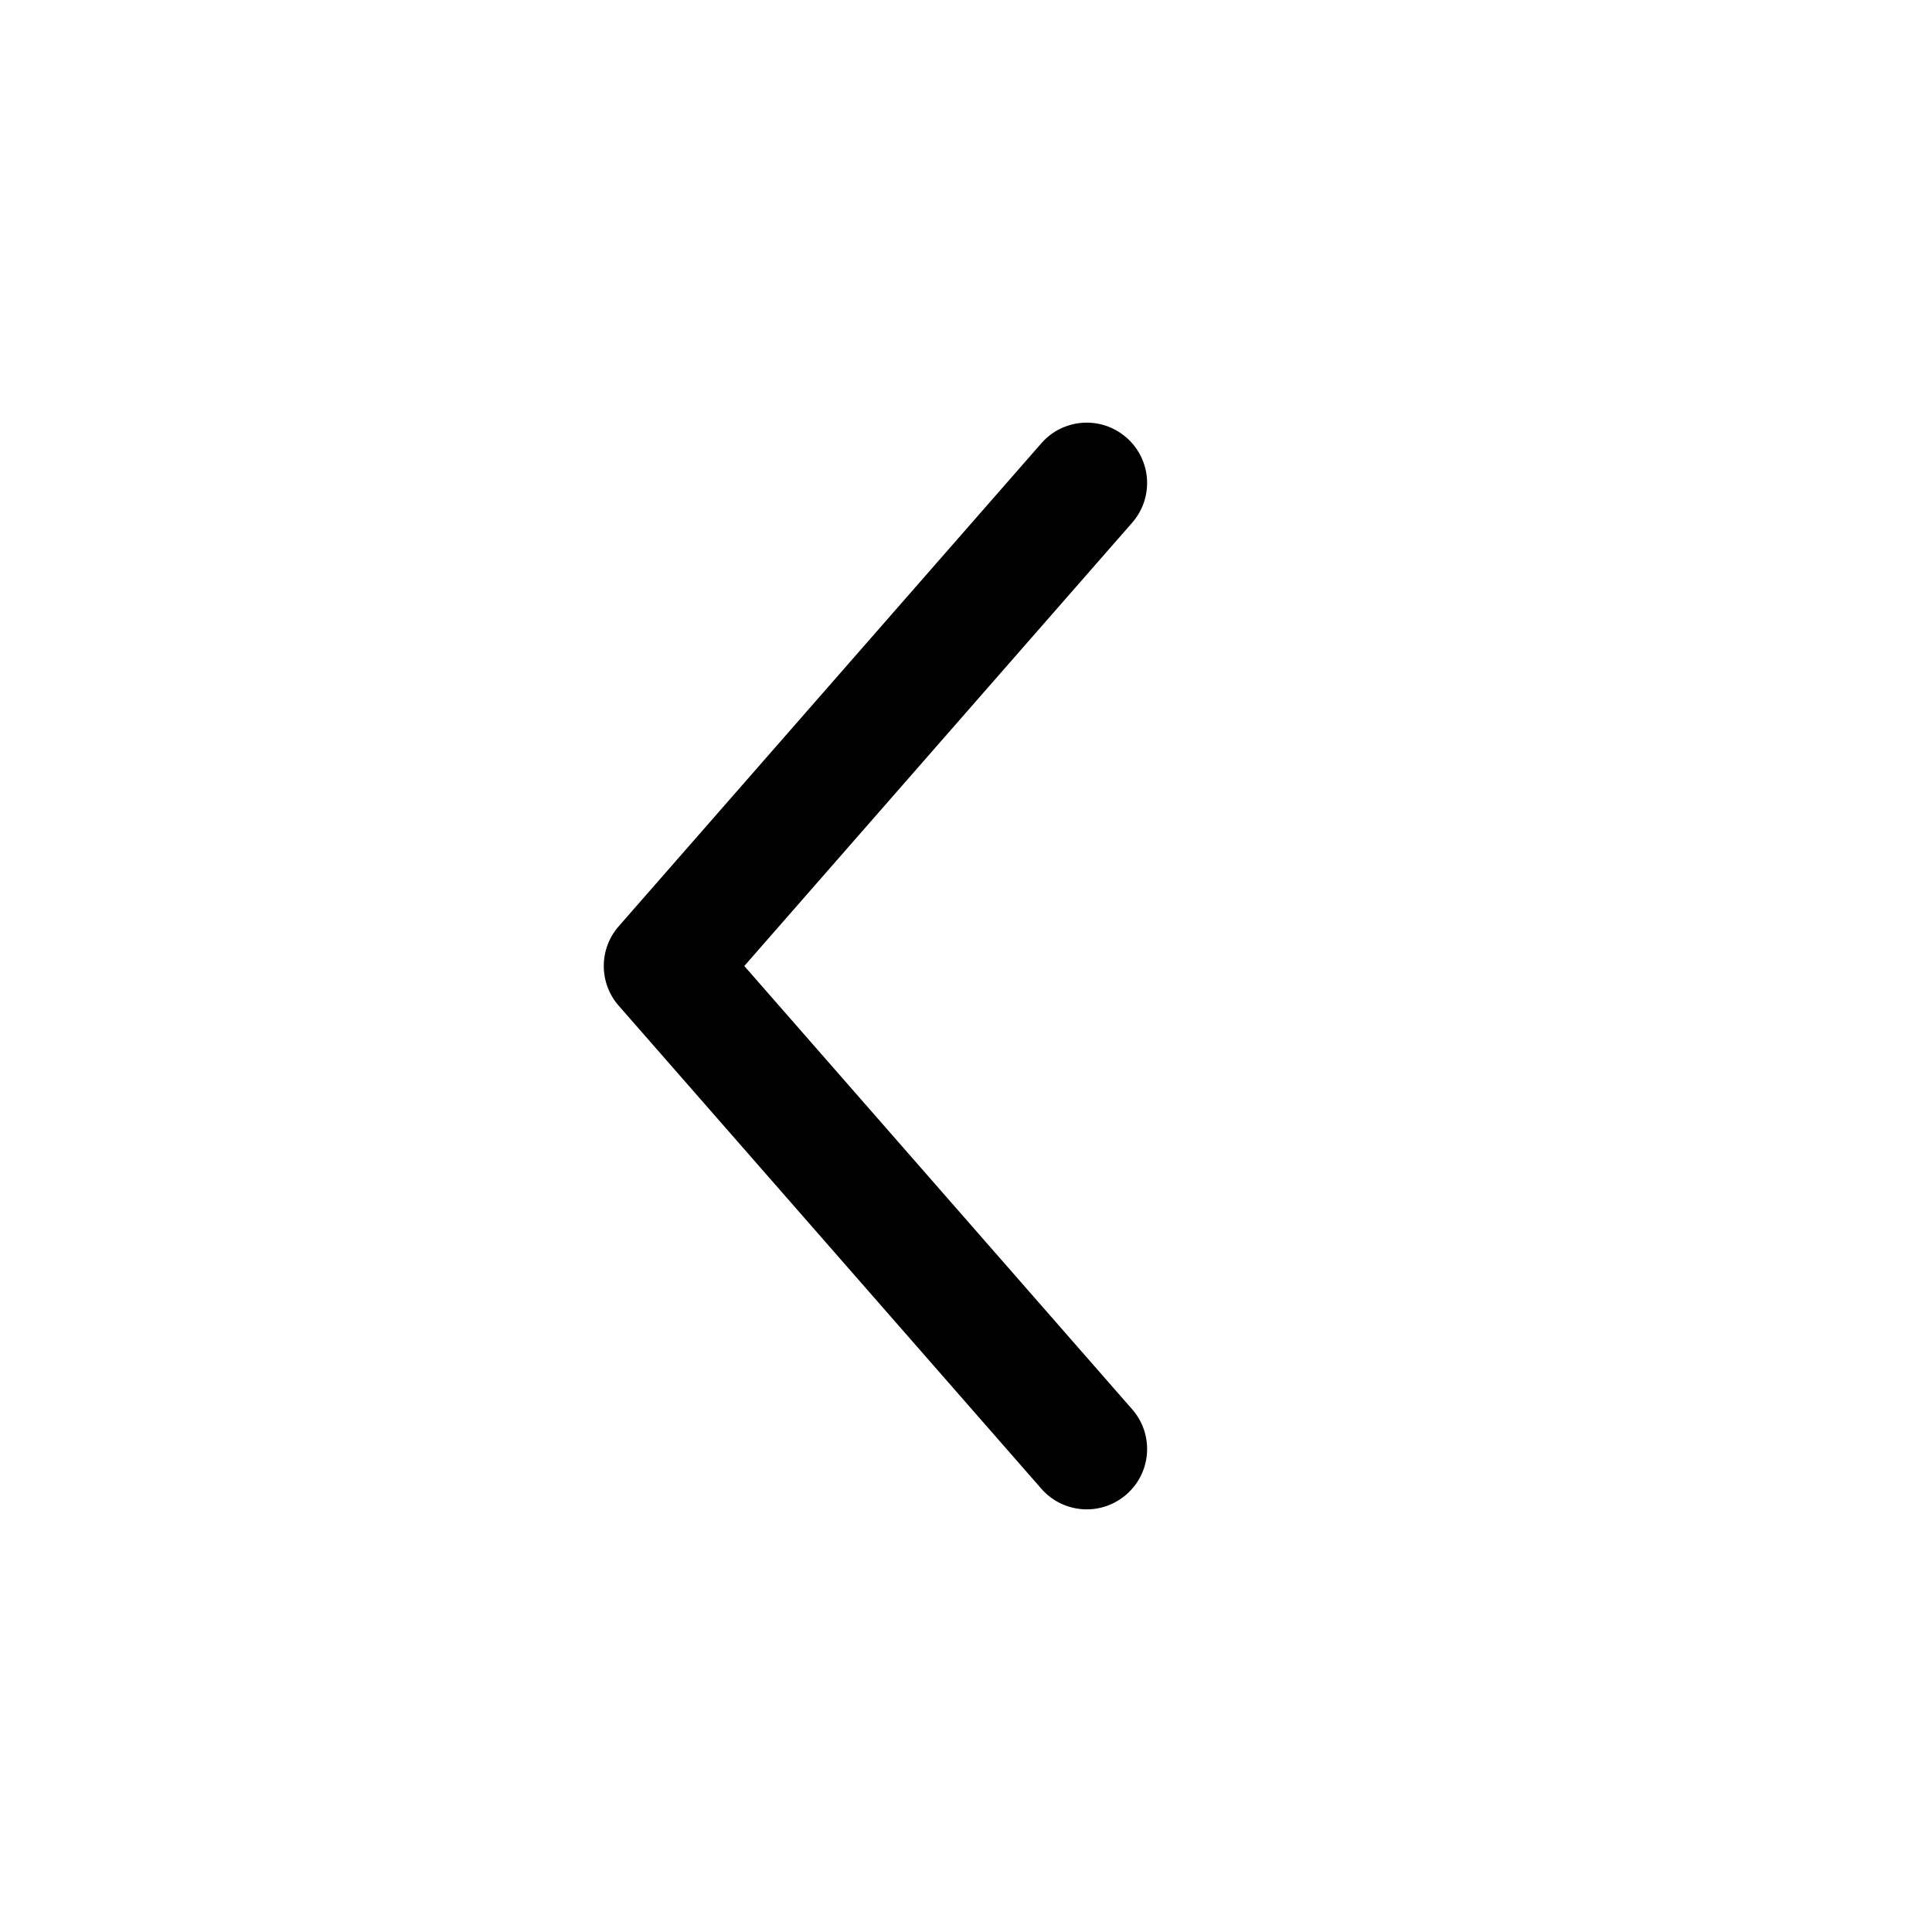
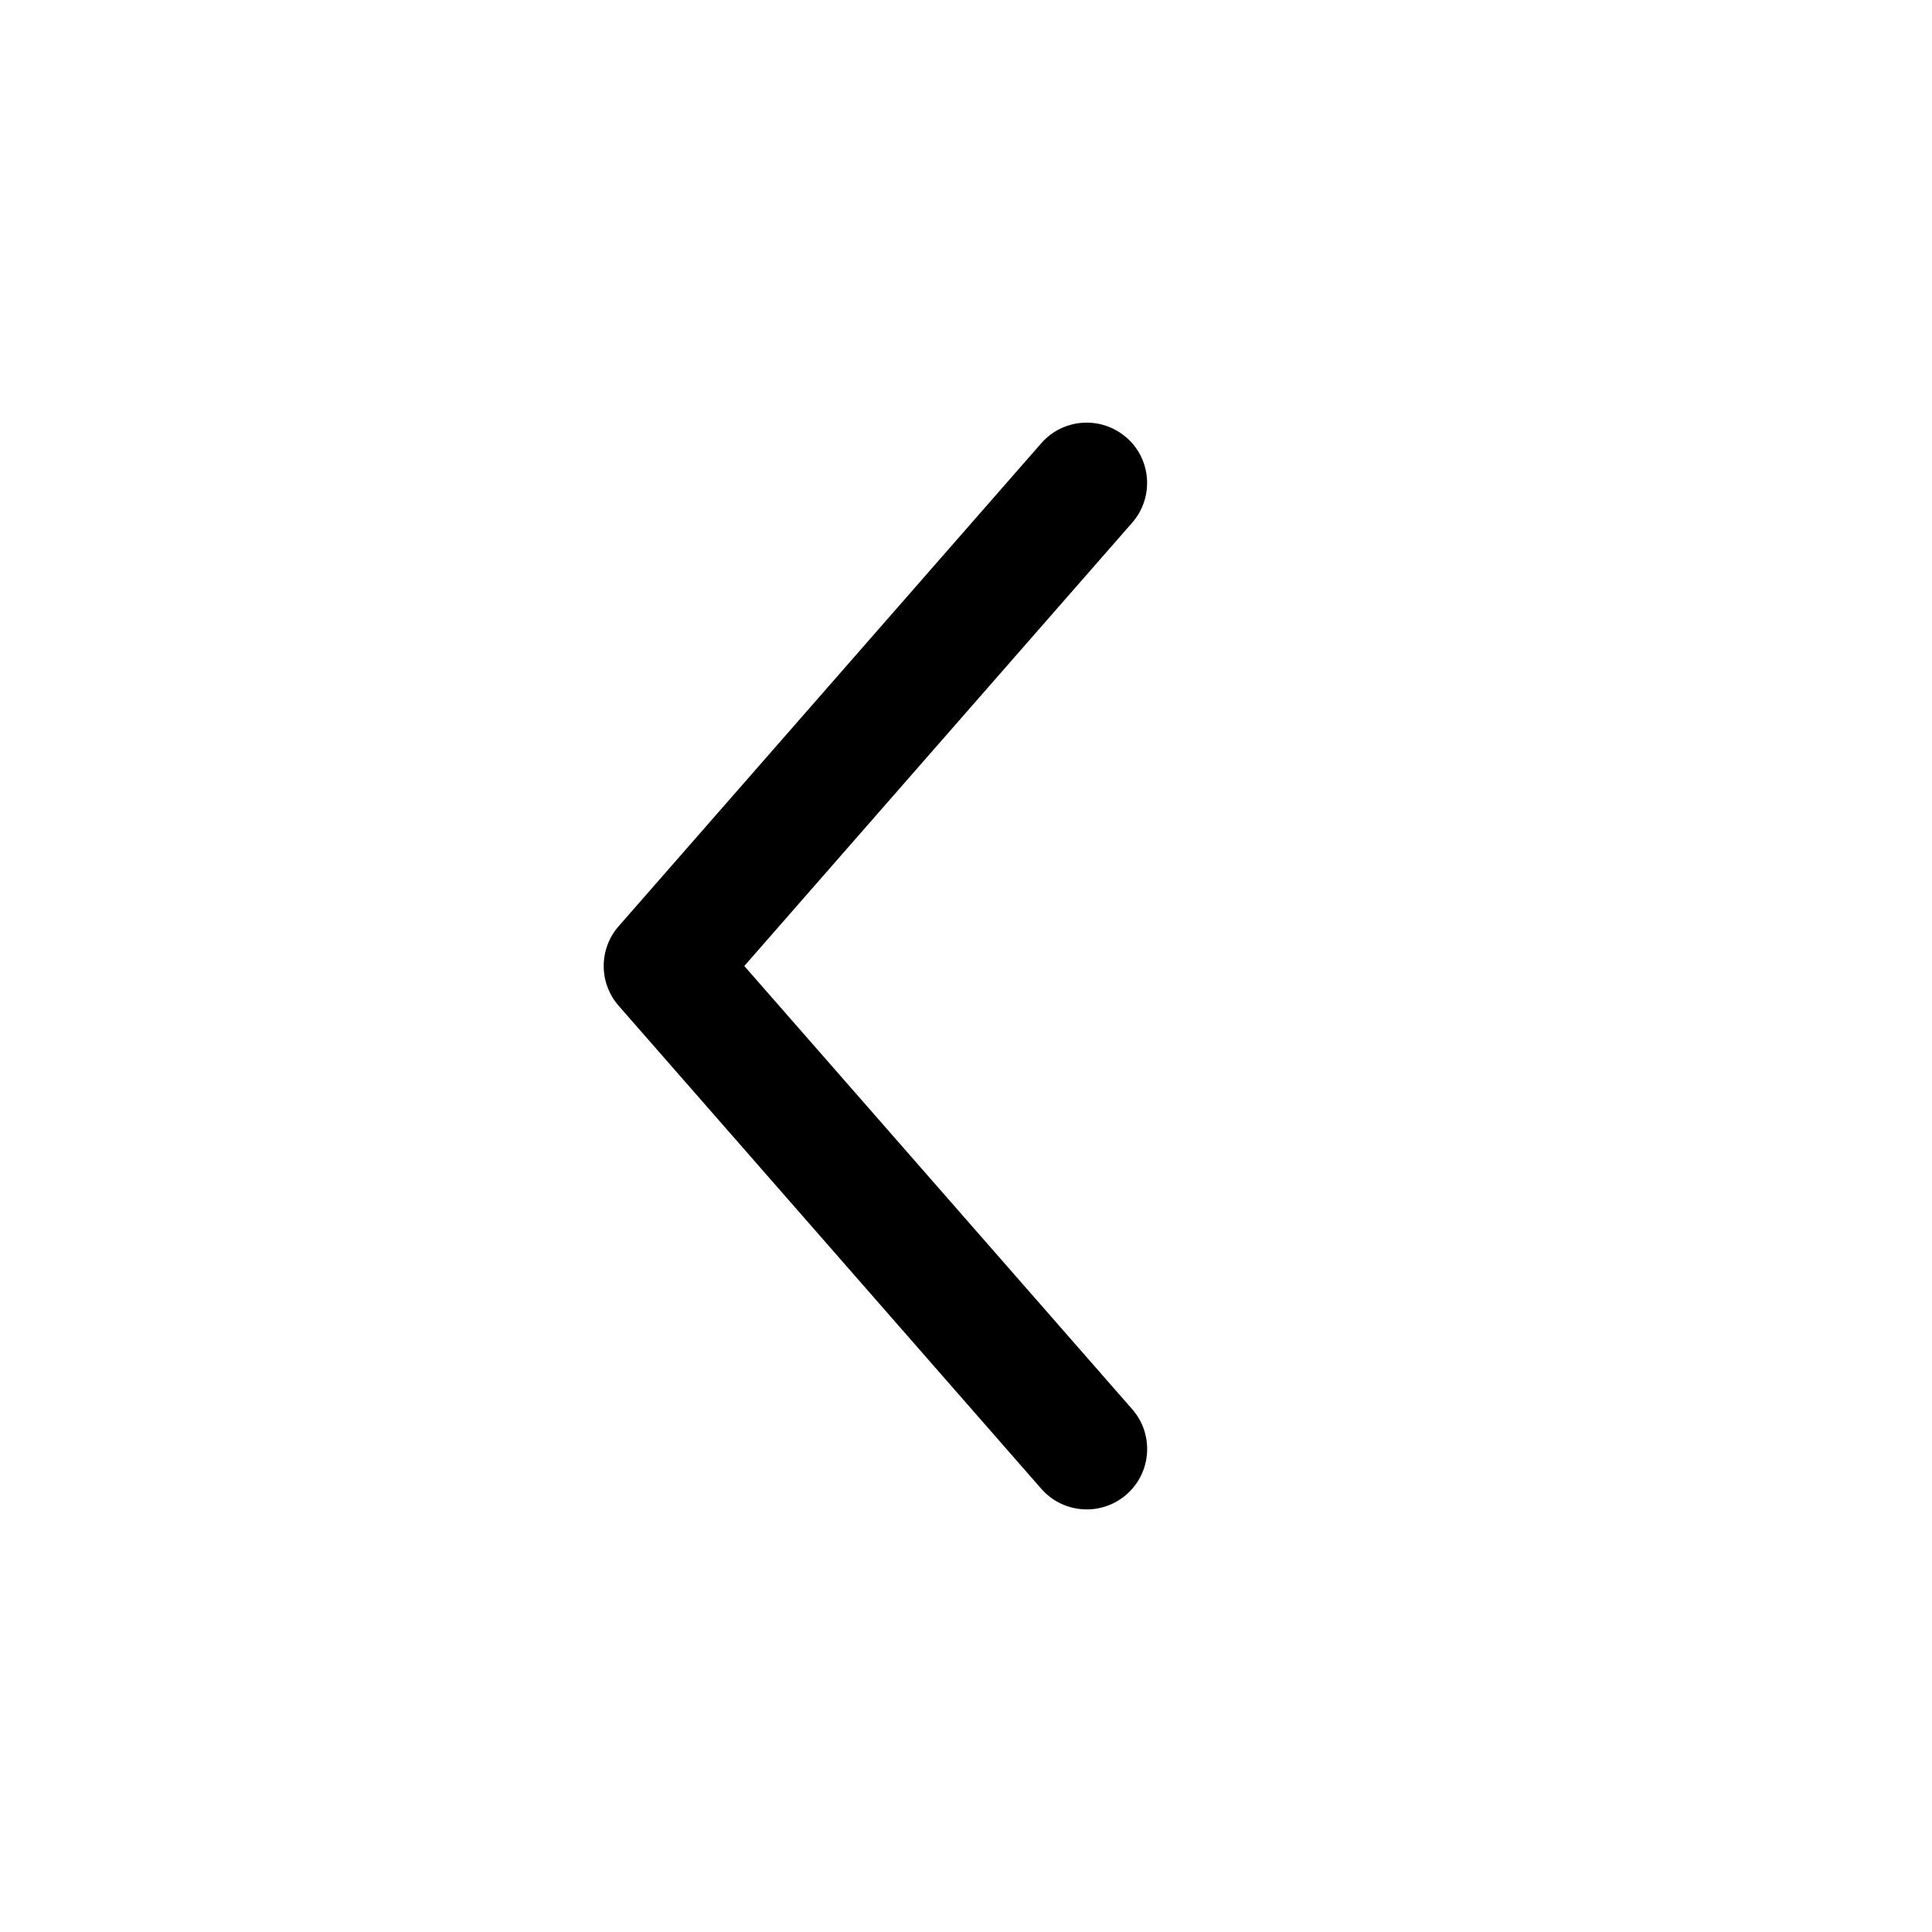
- <svg xmlns="http://www.w3.org/2000/svg" width="16" height="16" viewBox="0 0 16 16" fill="none">
-   <path fill-rule="evenodd" clip-rule="evenodd" d="M9.329 3.624C9.537 3.806 9.558 4.121 9.376 4.329L6.164 8L9.376 11.671C9.558 11.879 9.537 12.194 9.329 12.376C9.121 12.558 8.806 12.537 8.624 12.329L5.124 8.329C4.959 8.141 4.959 7.859 5.124 7.671L8.624 3.671C8.806 3.463 9.121 3.442 9.329 3.624Z" fill="currentColor" />
+ <svg xmlns="http://www.w3.org/2000/svg" fill="none" viewBox="0 0 16 16">
+   <path fill="currentColor" fill-rule="evenodd" d="M9.33 3.624a.5.5 0 0 1 .046.705L6.164 8l3.212 3.67a.5.5 0 1 1-.752.66l-3.5-4a.5.5 0 0 1 0-.66l3.5-4a.5.5 0 0 1 .705-.046Z" clip-rule="evenodd" />
</svg>
